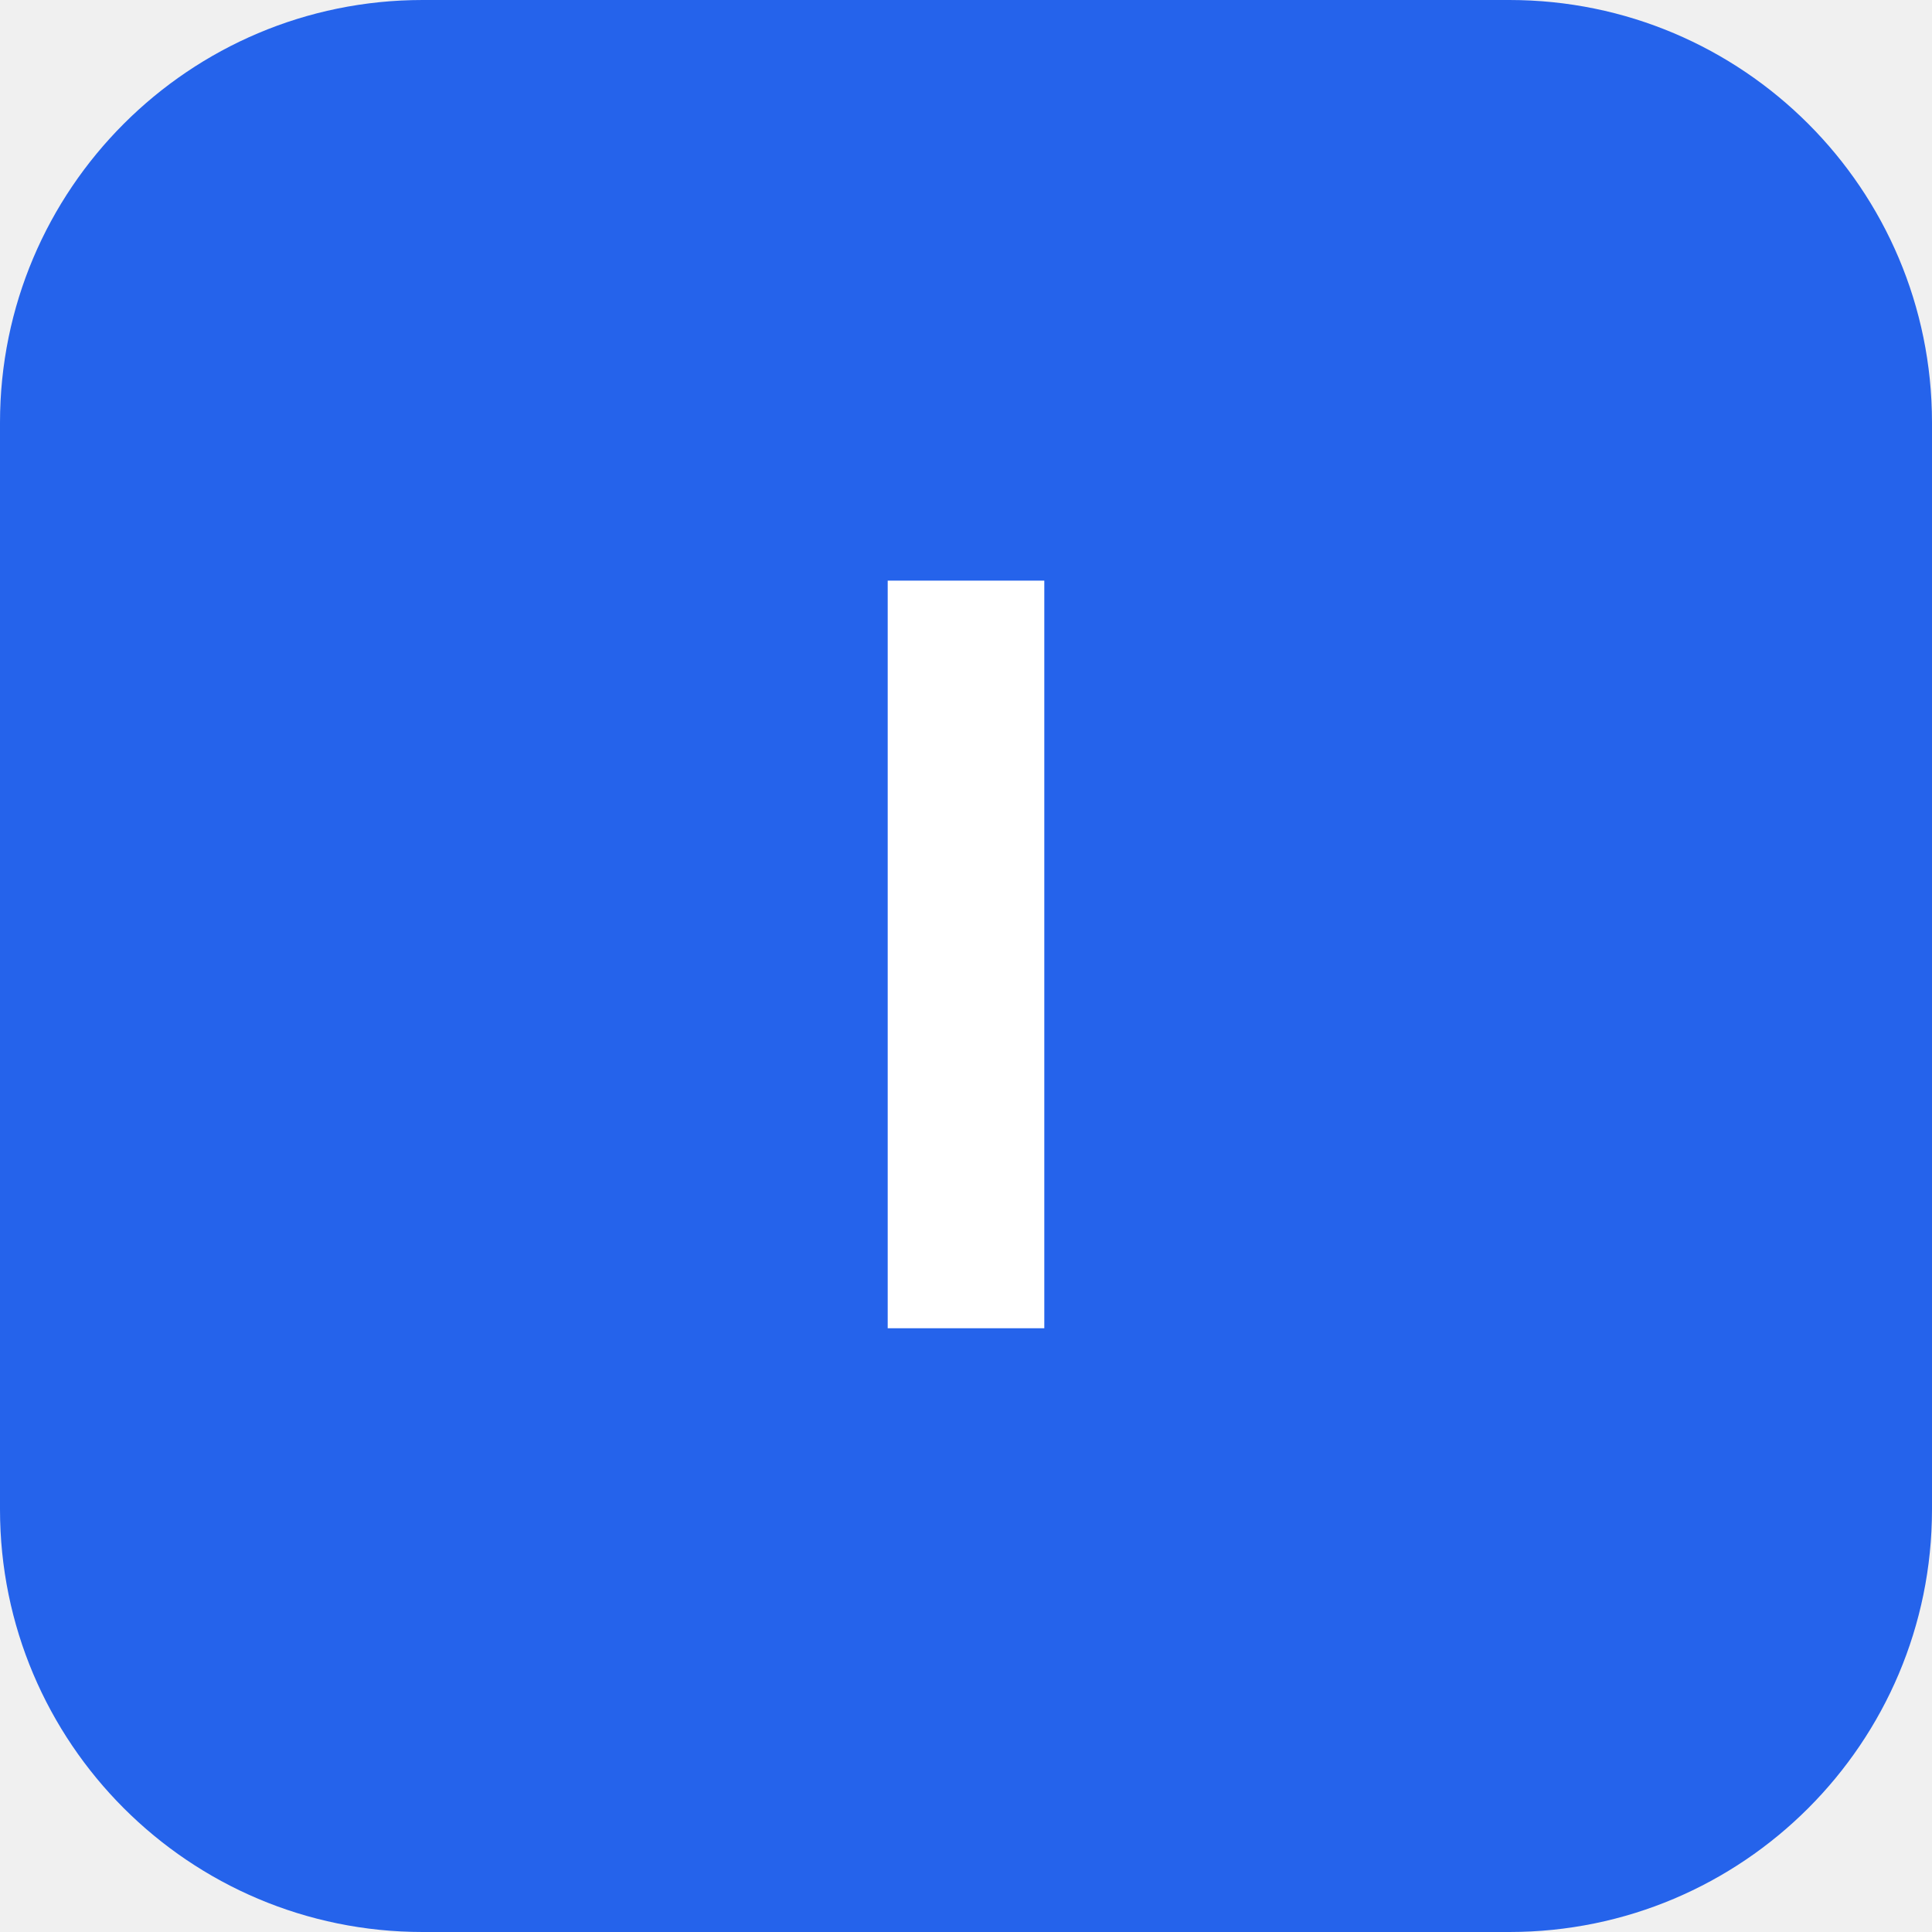
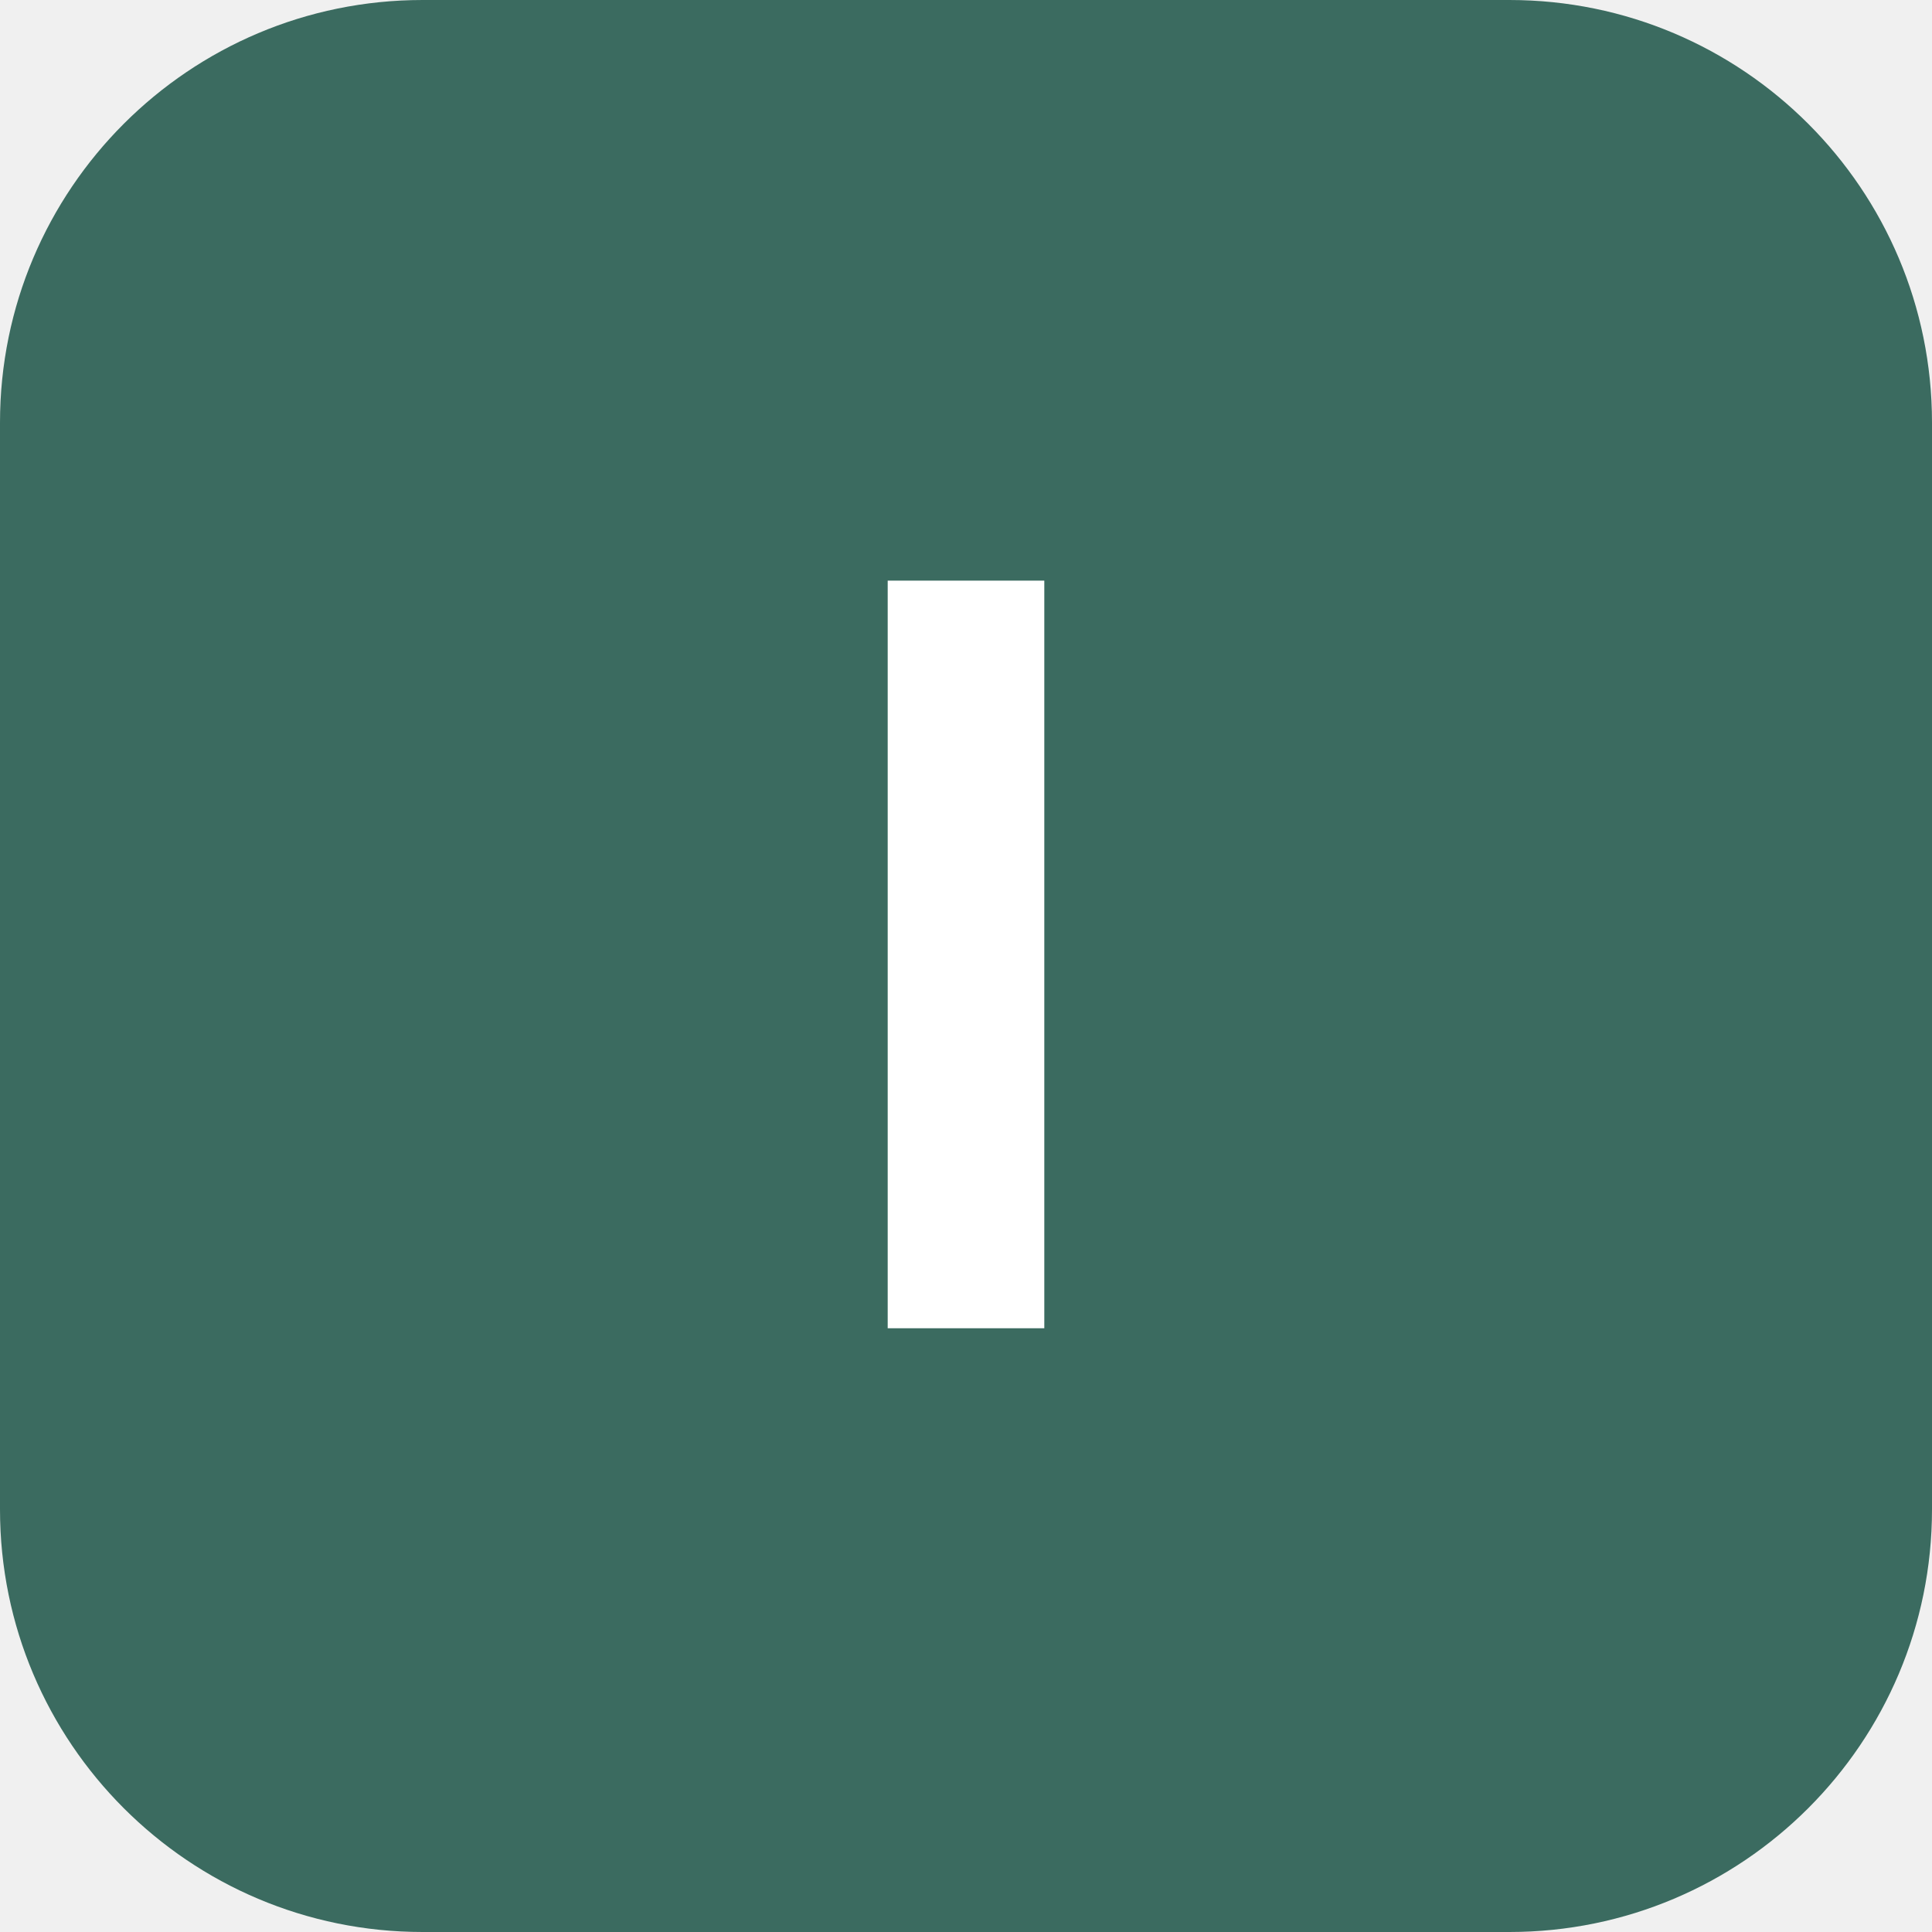
<svg xmlns="http://www.w3.org/2000/svg" viewBox="0 0 64 64">
-   <rect width="64" height="64" rx="14" fill="#2563eb" />
+   <rect width="64" height="64" rx="14" fill="#3B6B60" />
  <text x="32" y="44" font-family="Arial" font-weight="700" font-size="36" fill="#fff" text-anchor="middle">I</text>
</svg>
